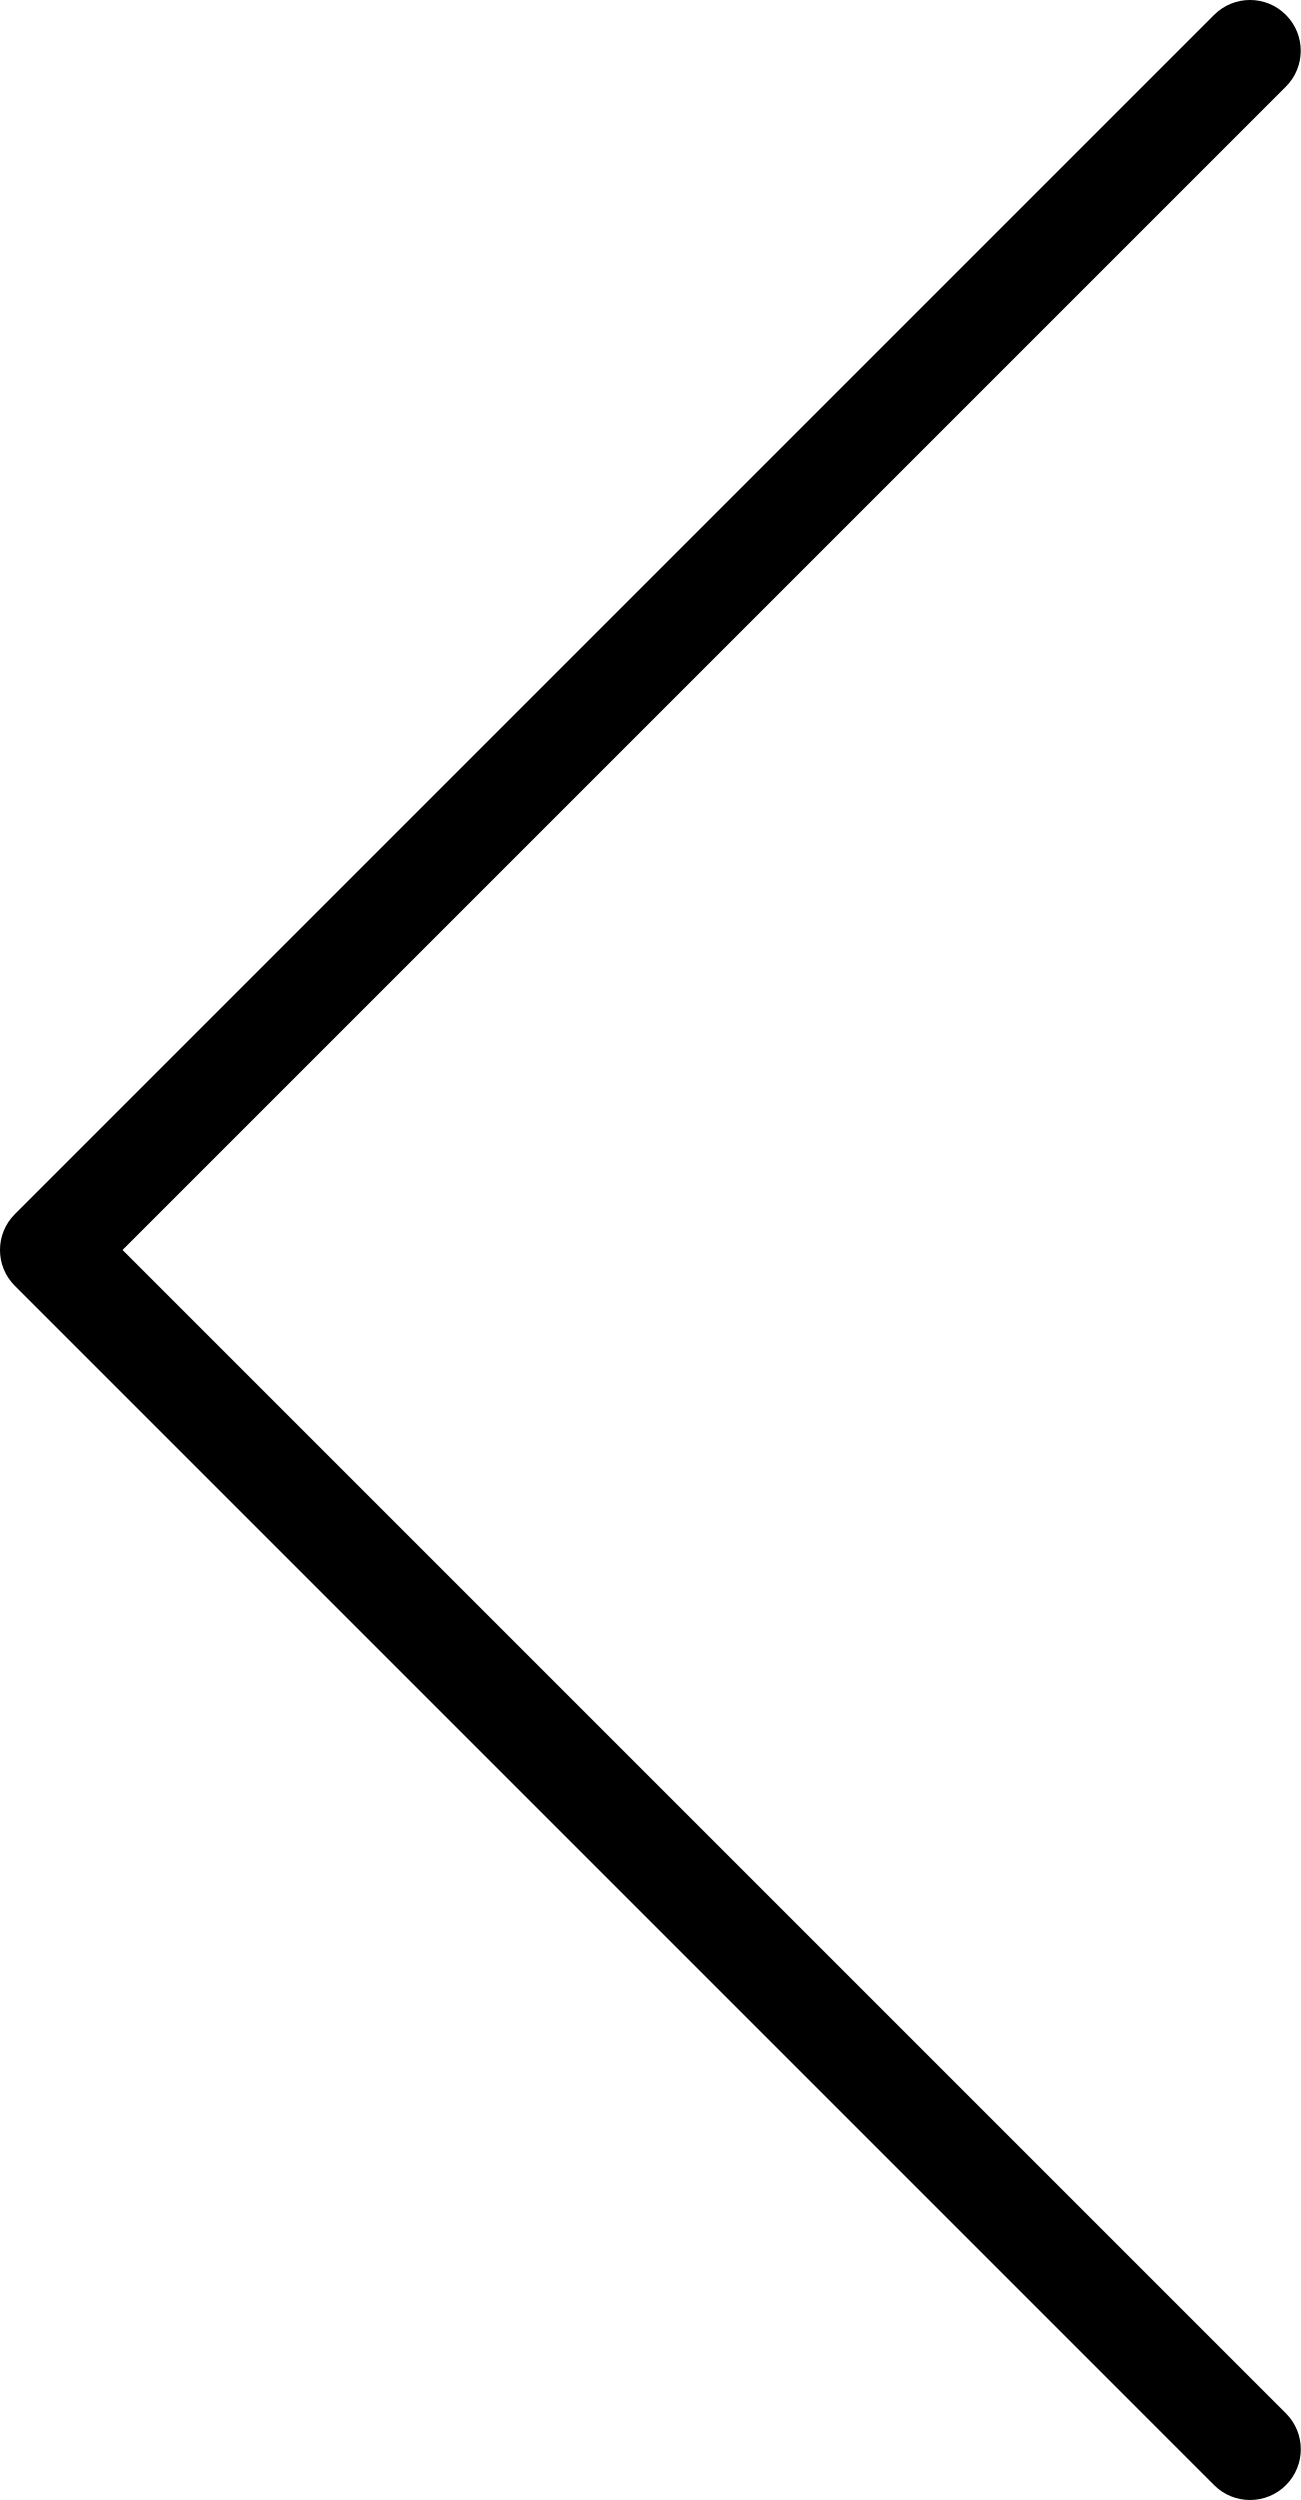
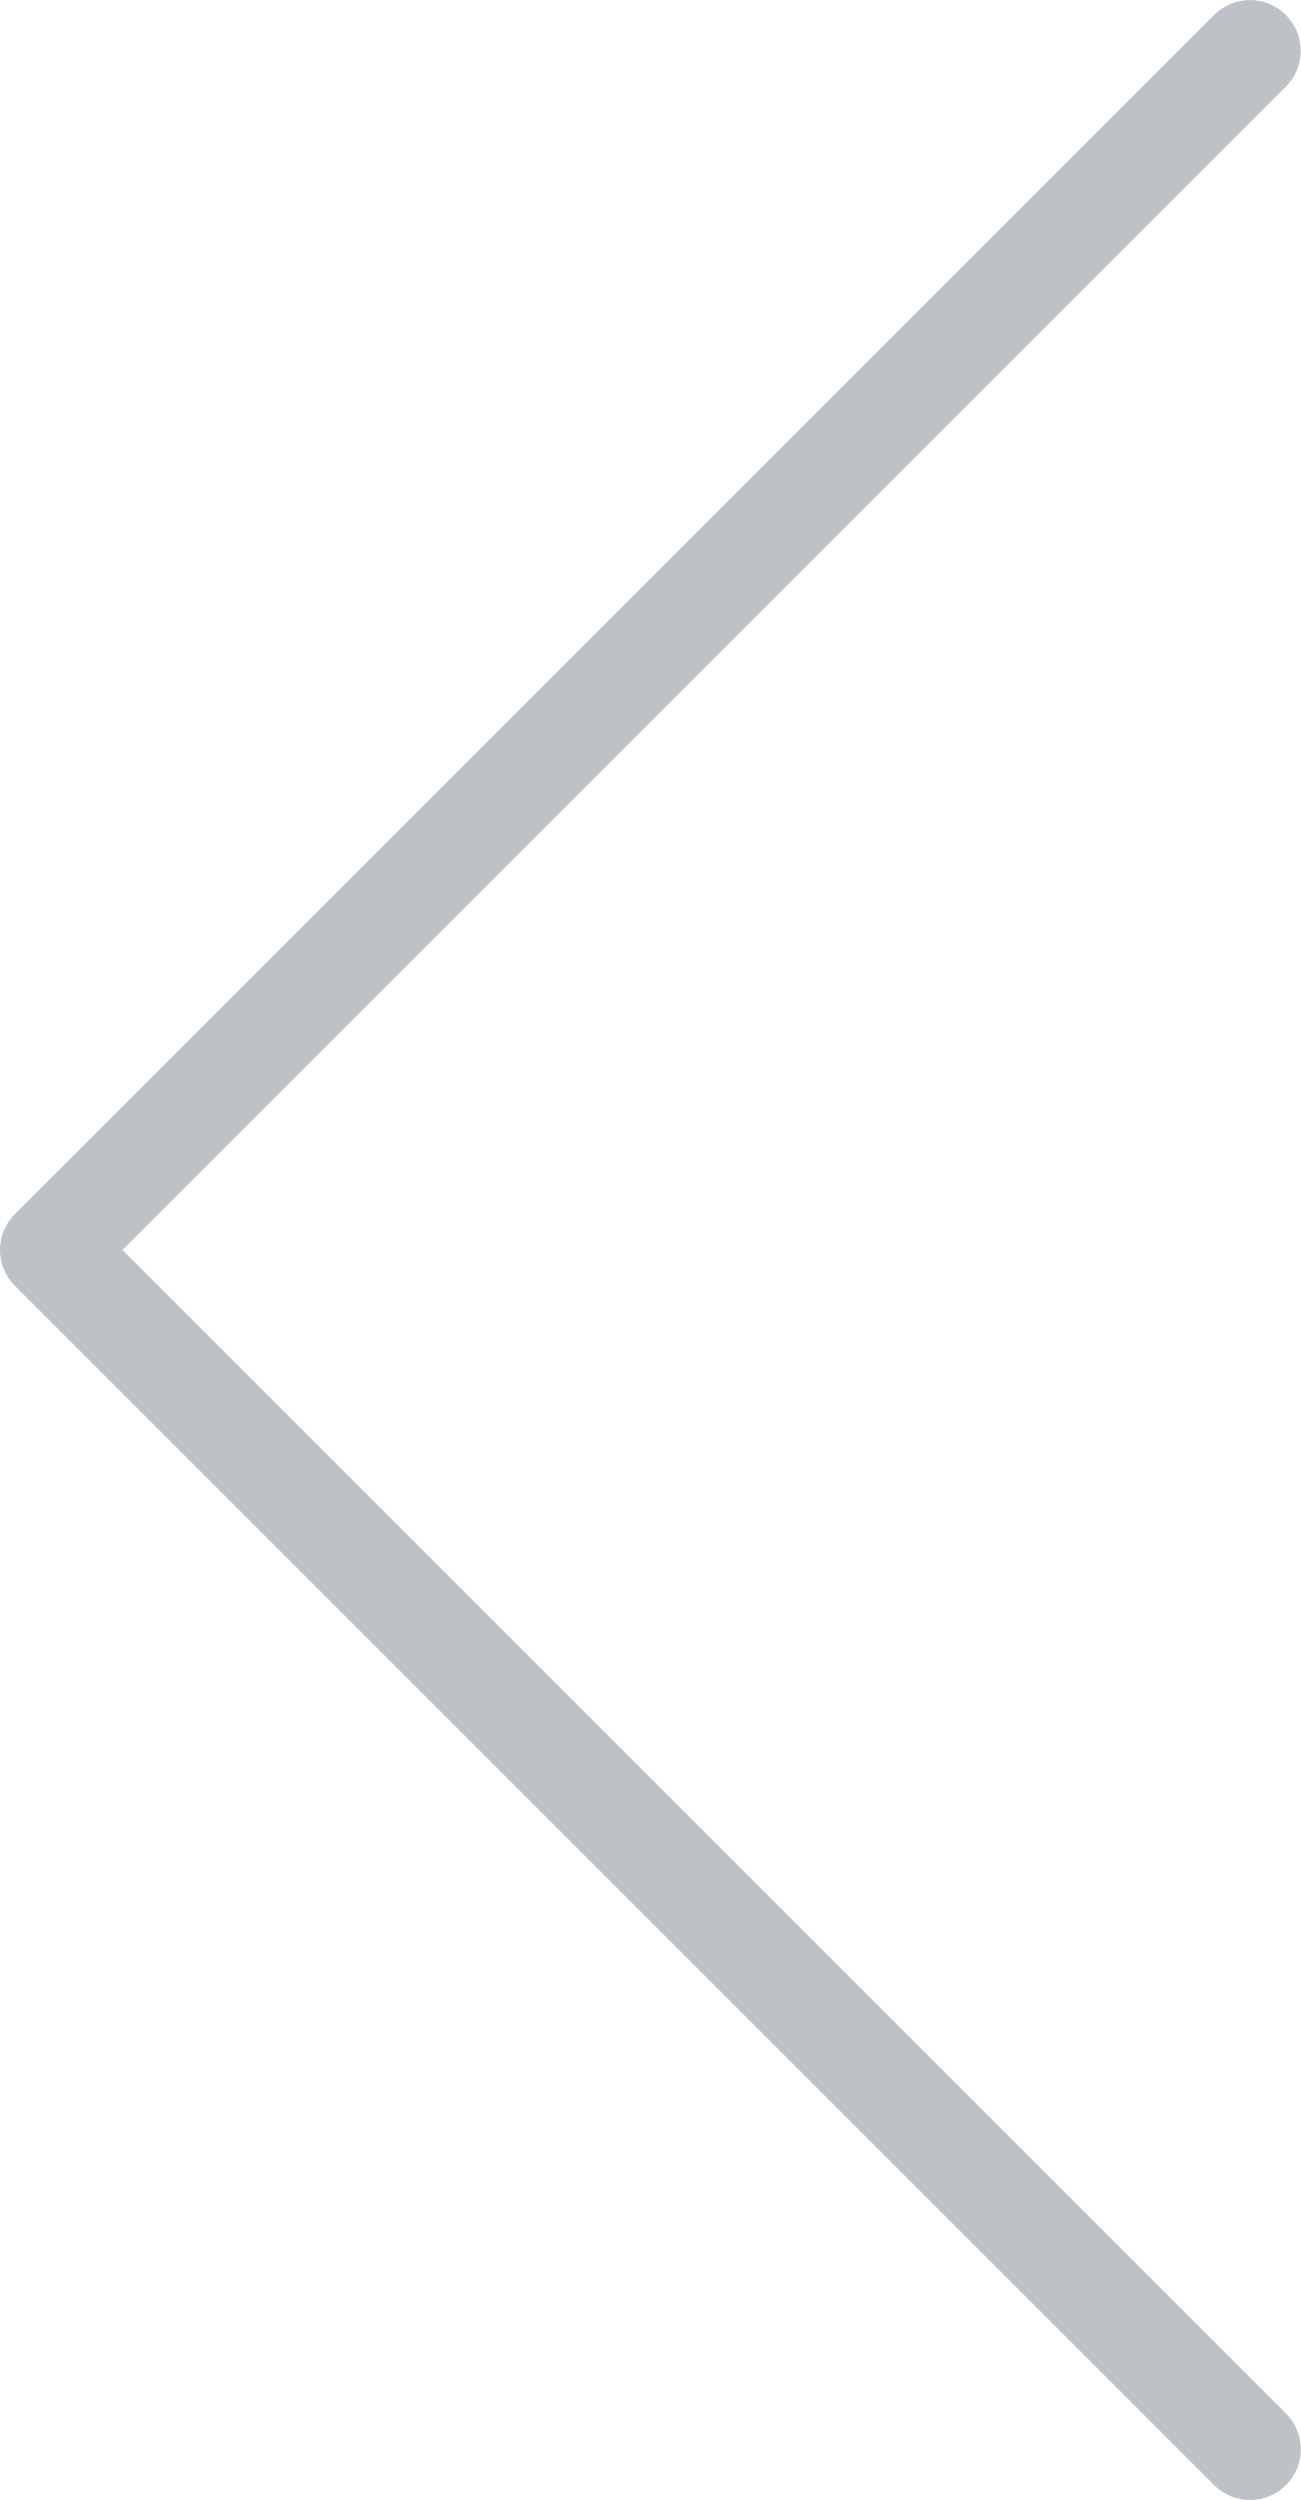
- <svg xmlns="http://www.w3.org/2000/svg" version="1.1" id="Layer_1" x="0px" y="0px" width="21.706px" height="41.719px" viewBox="0 0 21.706 41.719" enable-background="new 0 0 21.706 41.719" xml:space="preserve">
-   <path d="M2.045,20.859L21.458,1.446c0.331-0.331,0.331-0.867,0-1.198c-0.33-0.331-0.867-0.331-1.197,0L0.248,20.261  c-0.331,0.33-0.331,0.867,0,1.197l20.013,20.013c0.164,0.165,0.382,0.248,0.599,0.248s0.434-0.083,0.599-0.248  c0.331-0.331,0.331-0.867,0-1.198L2.045,20.859z" />
+ <svg xmlns="http://www.w3.org/2000/svg" version="1.1" id="Layer_1" x="0px" y="0px" width="21.707px" height="41.719px" viewBox="0 0 21.707 41.719" enable-background="new 0 0 21.707 41.719" xml:space="preserve">
+   <path fill="#BEC2C7" d="M2.045,20.859L21.458,1.446c0.33-0.331,0.33-0.866,0-1.197s-0.867-0.331-1.197,0L0.248,20.261  c-0.331,0.33-0.331,0.867,0,1.197l20.013,20.013c0.164,0.165,0.382,0.248,0.599,0.248c0.218,0,0.435-0.083,0.599-0.248  c0.332-0.331,0.332-0.867,0-1.198L2.045,20.859z" />
</svg>
